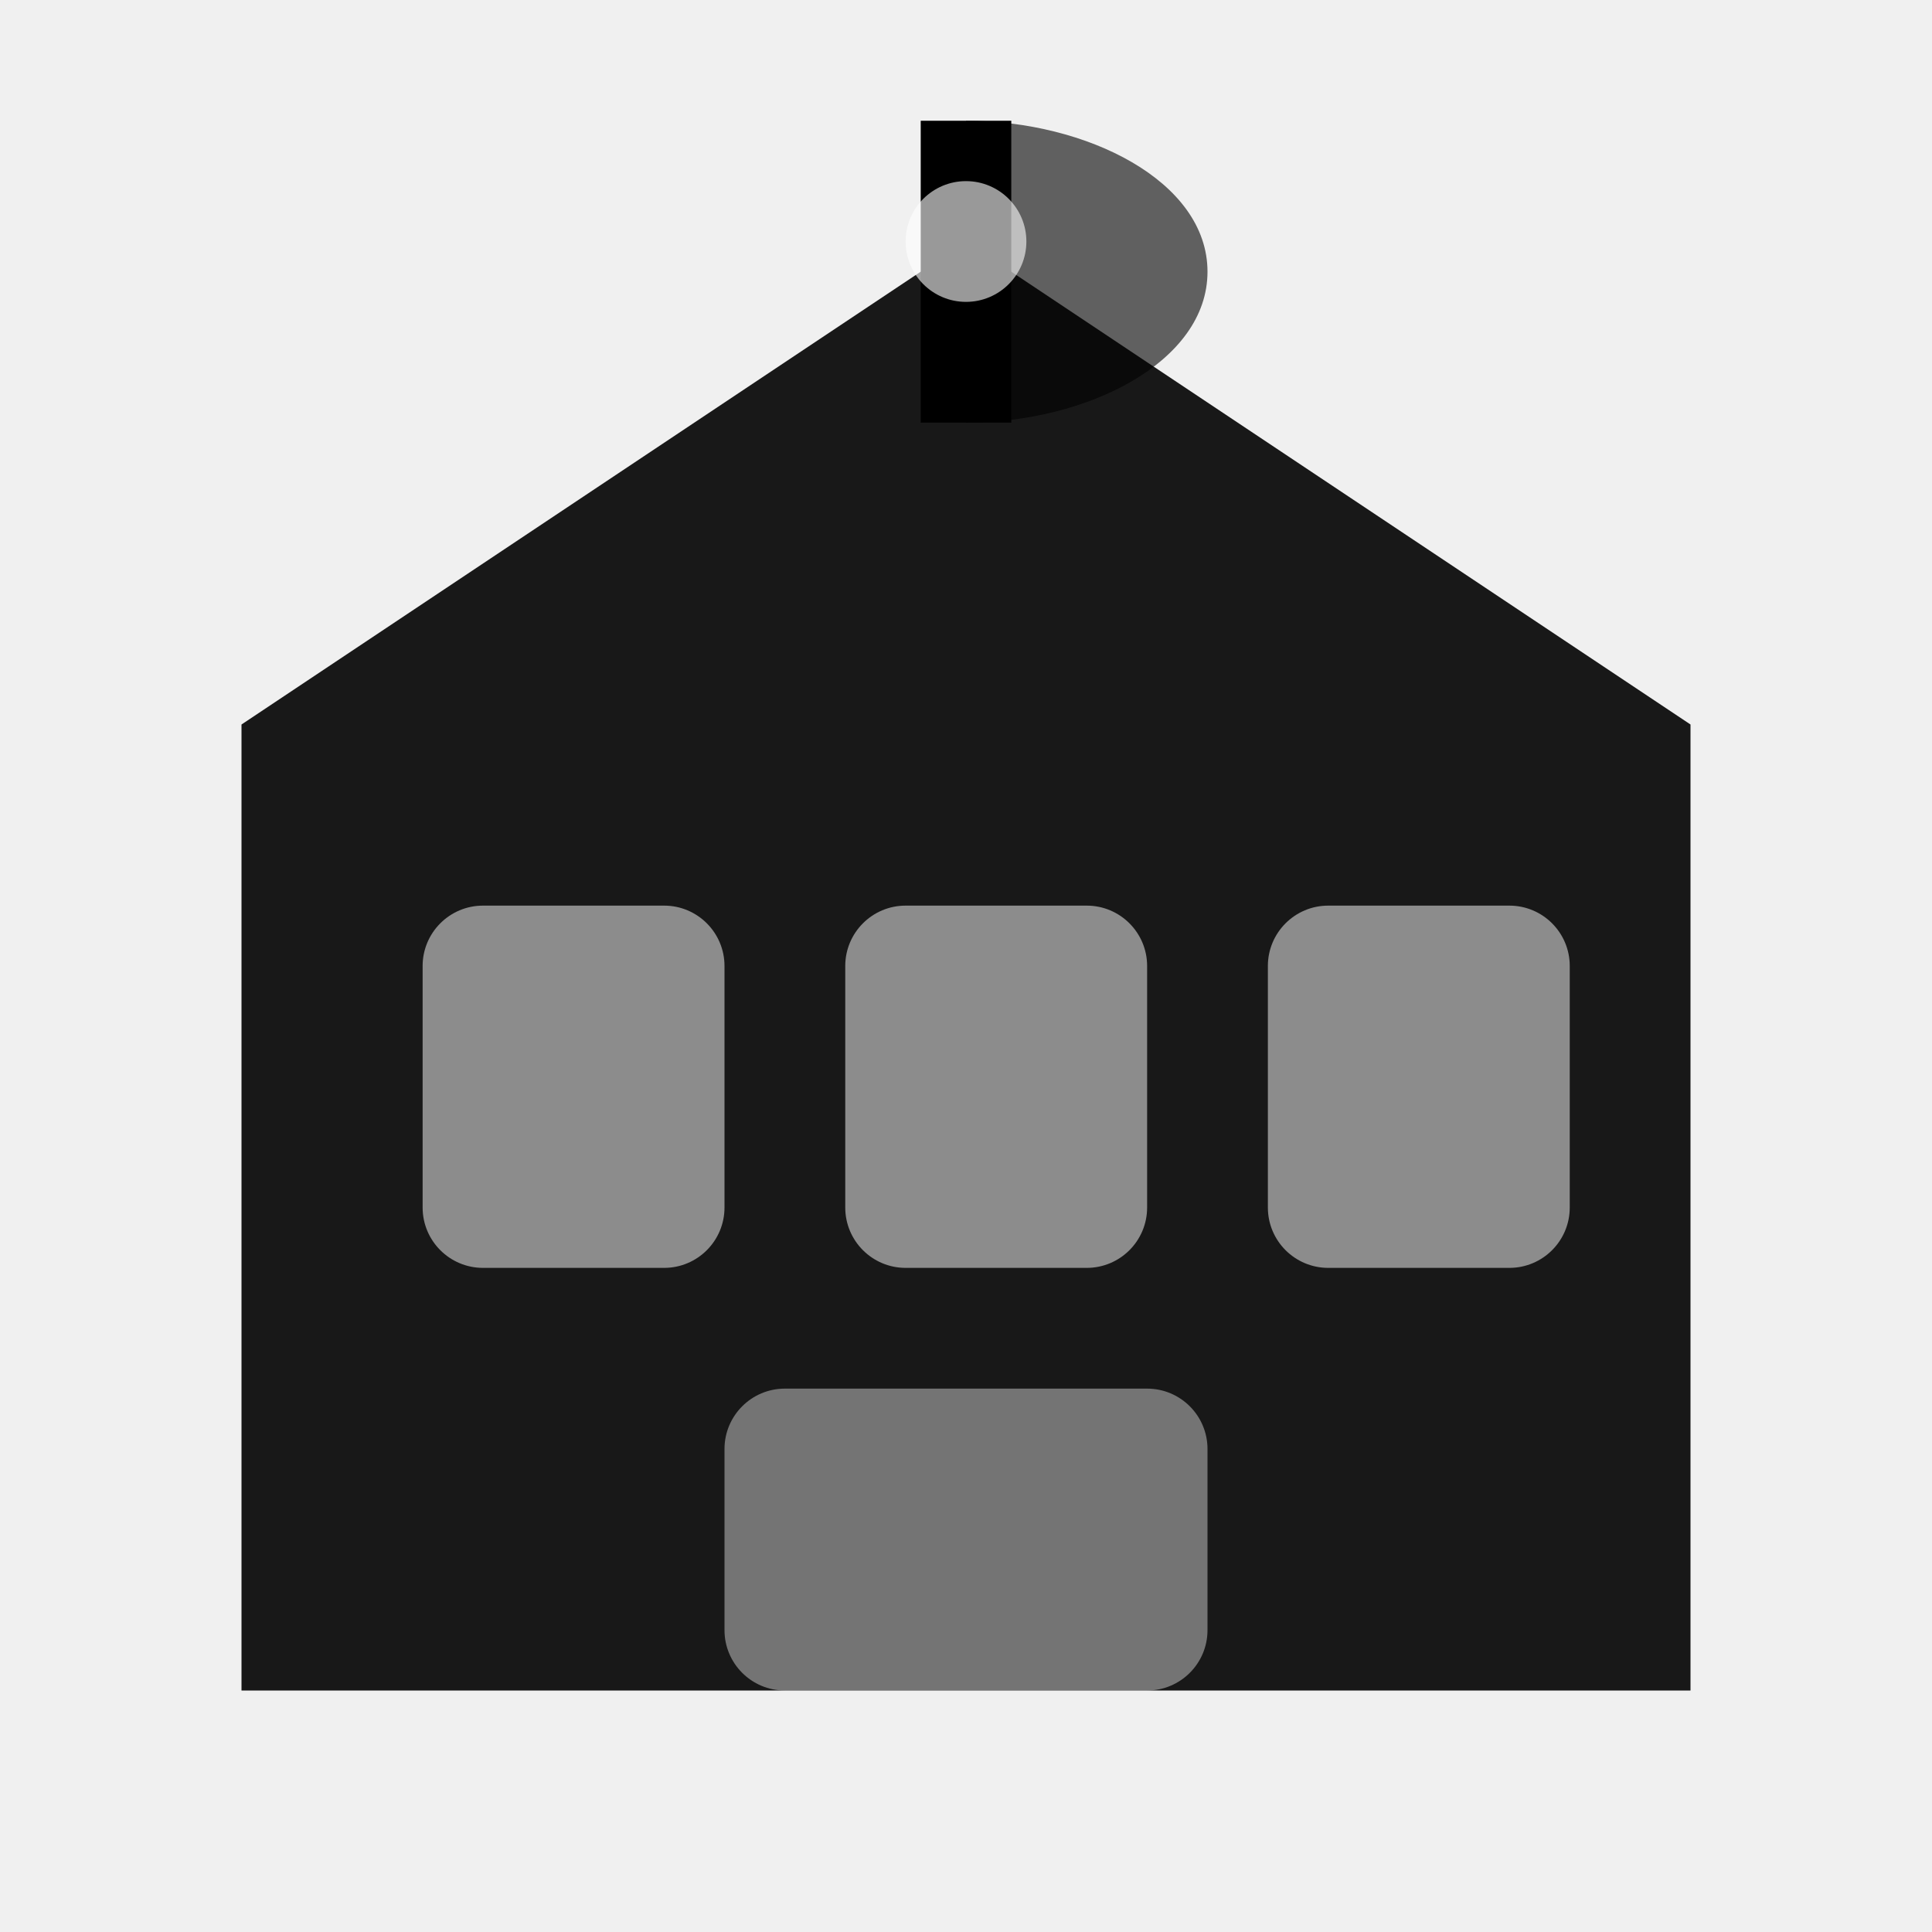
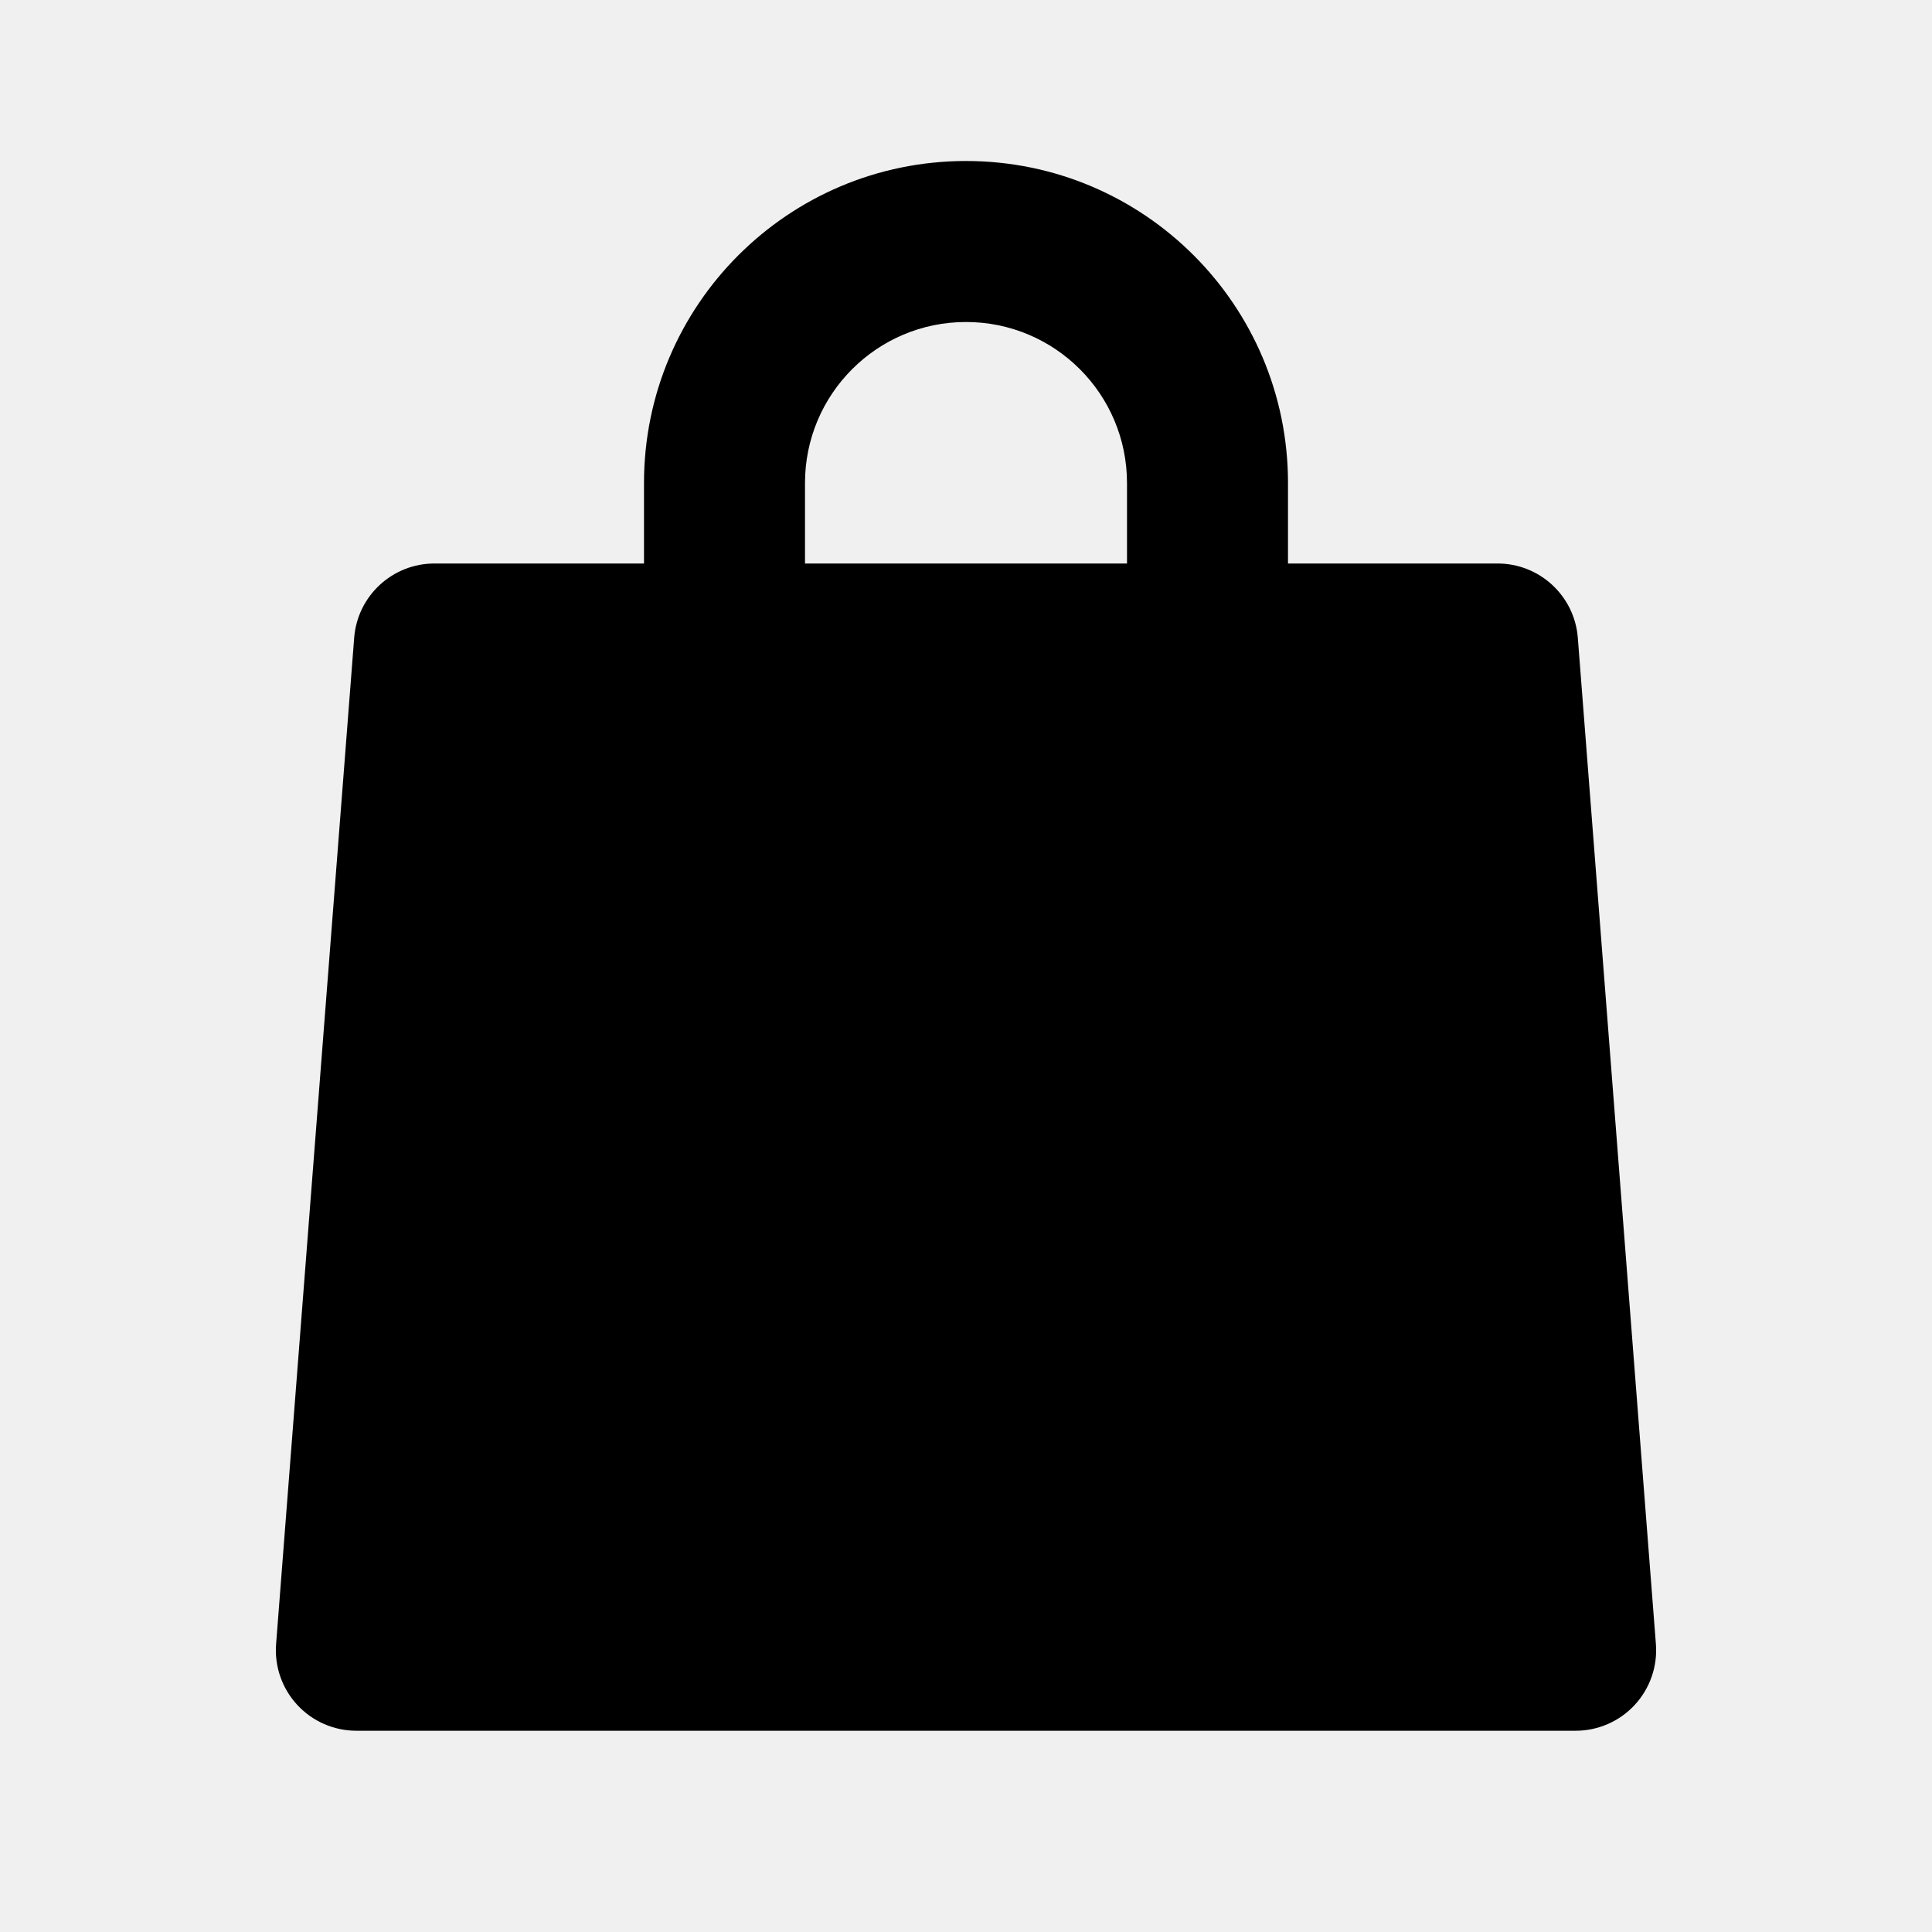
- <svg xmlns="http://www.w3.org/2000/svg" viewBox="0 0 32 32" fill="currentColor">
-   <path d="M4 28V12l12-8 12 8v16H4z" opacity="0.9" />
-   <rect x="7" y="15" width="5" height="6" rx="1" fill="white" opacity="0.5" />
-   <rect x="14" y="15" width="5" height="6" rx="1" fill="white" opacity="0.5" />
-   <rect x="21" y="15" width="5" height="6" rx="1" fill="white" opacity="0.5" />
-   <rect x="12" y="23" width="8" height="5" rx="1" fill="white" opacity="0.4" />
-   <path d="M16 2l0 5" stroke="currentColor" stroke-width="1.5" fill="none" />
-   <path d="M16 2c2 0 4 1 4 2.5S18 7 16 7" opacity="0.6" />
-   <circle cx="16" cy="4" r="1" fill="white" opacity="0.6" />
+ <svg xmlns="http://www.w3.org/2000/svg" viewBox="0 0 24 24">
+   <path d="M8 7V6a4 4 0 0 1 8 0v1h2.6a1 1 0 0 1 1 .92l.97 12.5a1 1 0 0 1-1 1.08H4.43a1 1 0 0 1-1-1.08L4.4 7.92A1 1 0 0 1 5.4 7H8zm2 0h4V6a2 2 0 0 0-4 0v1z" />
</svg>
